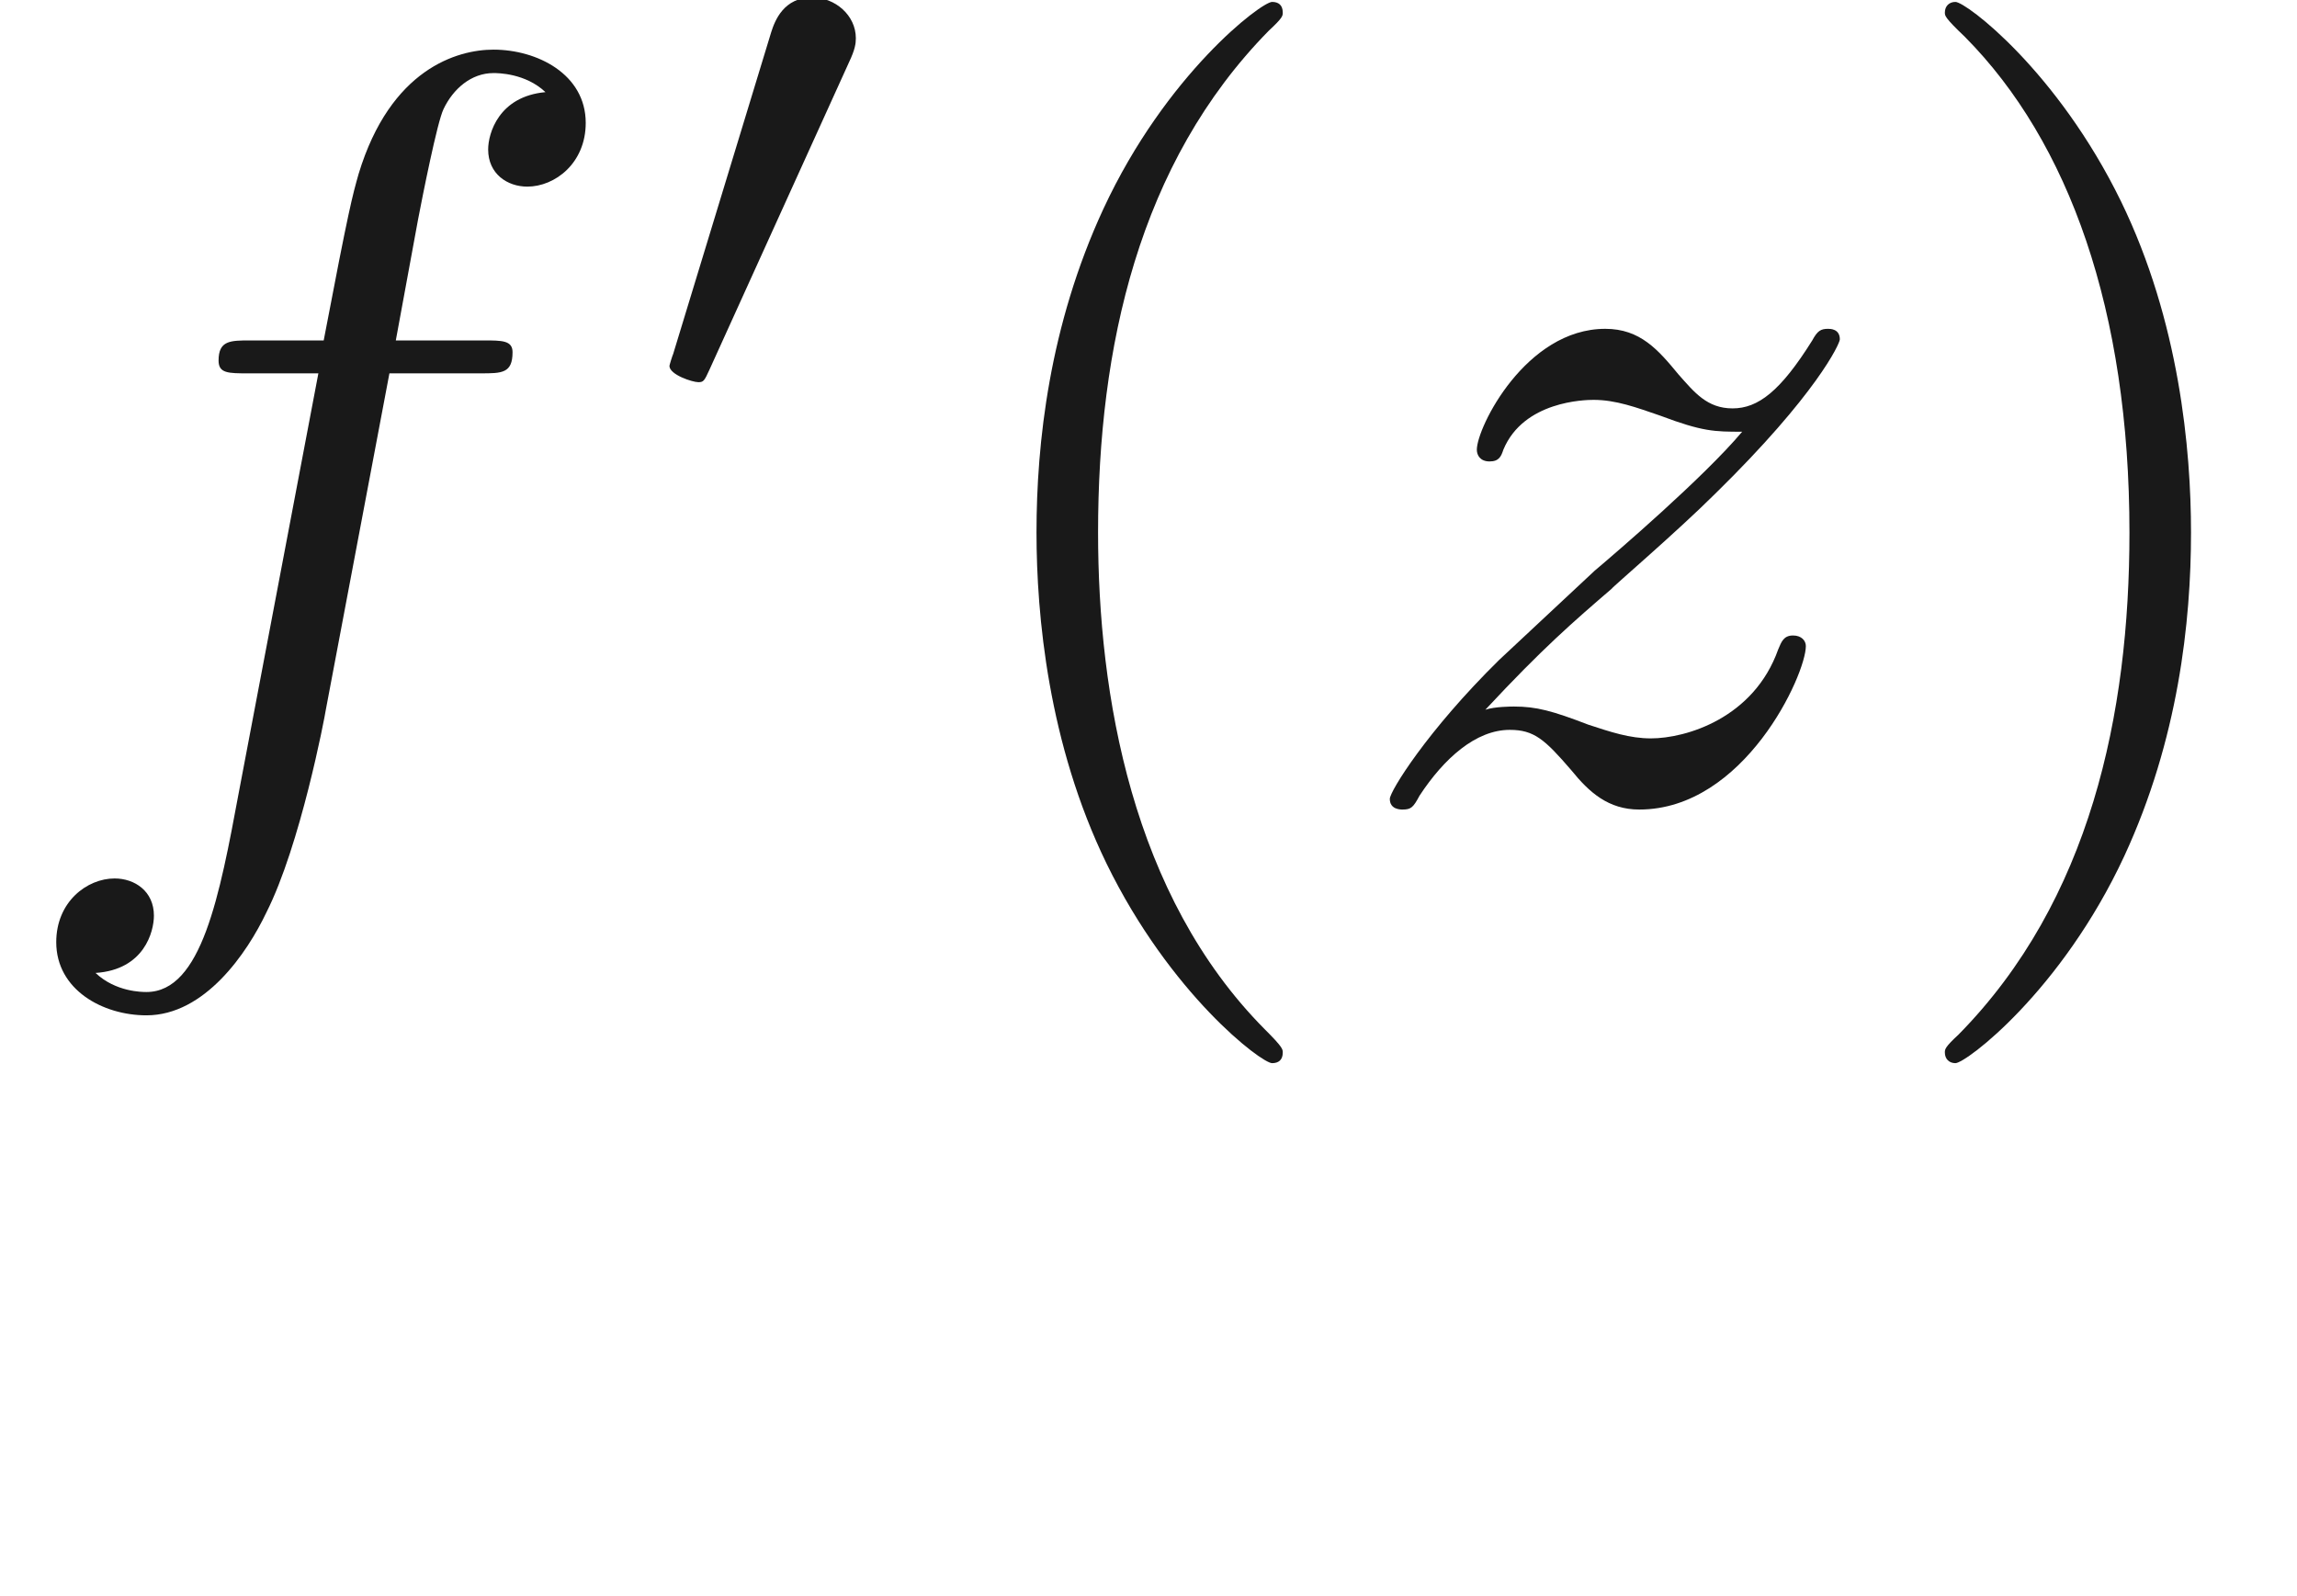
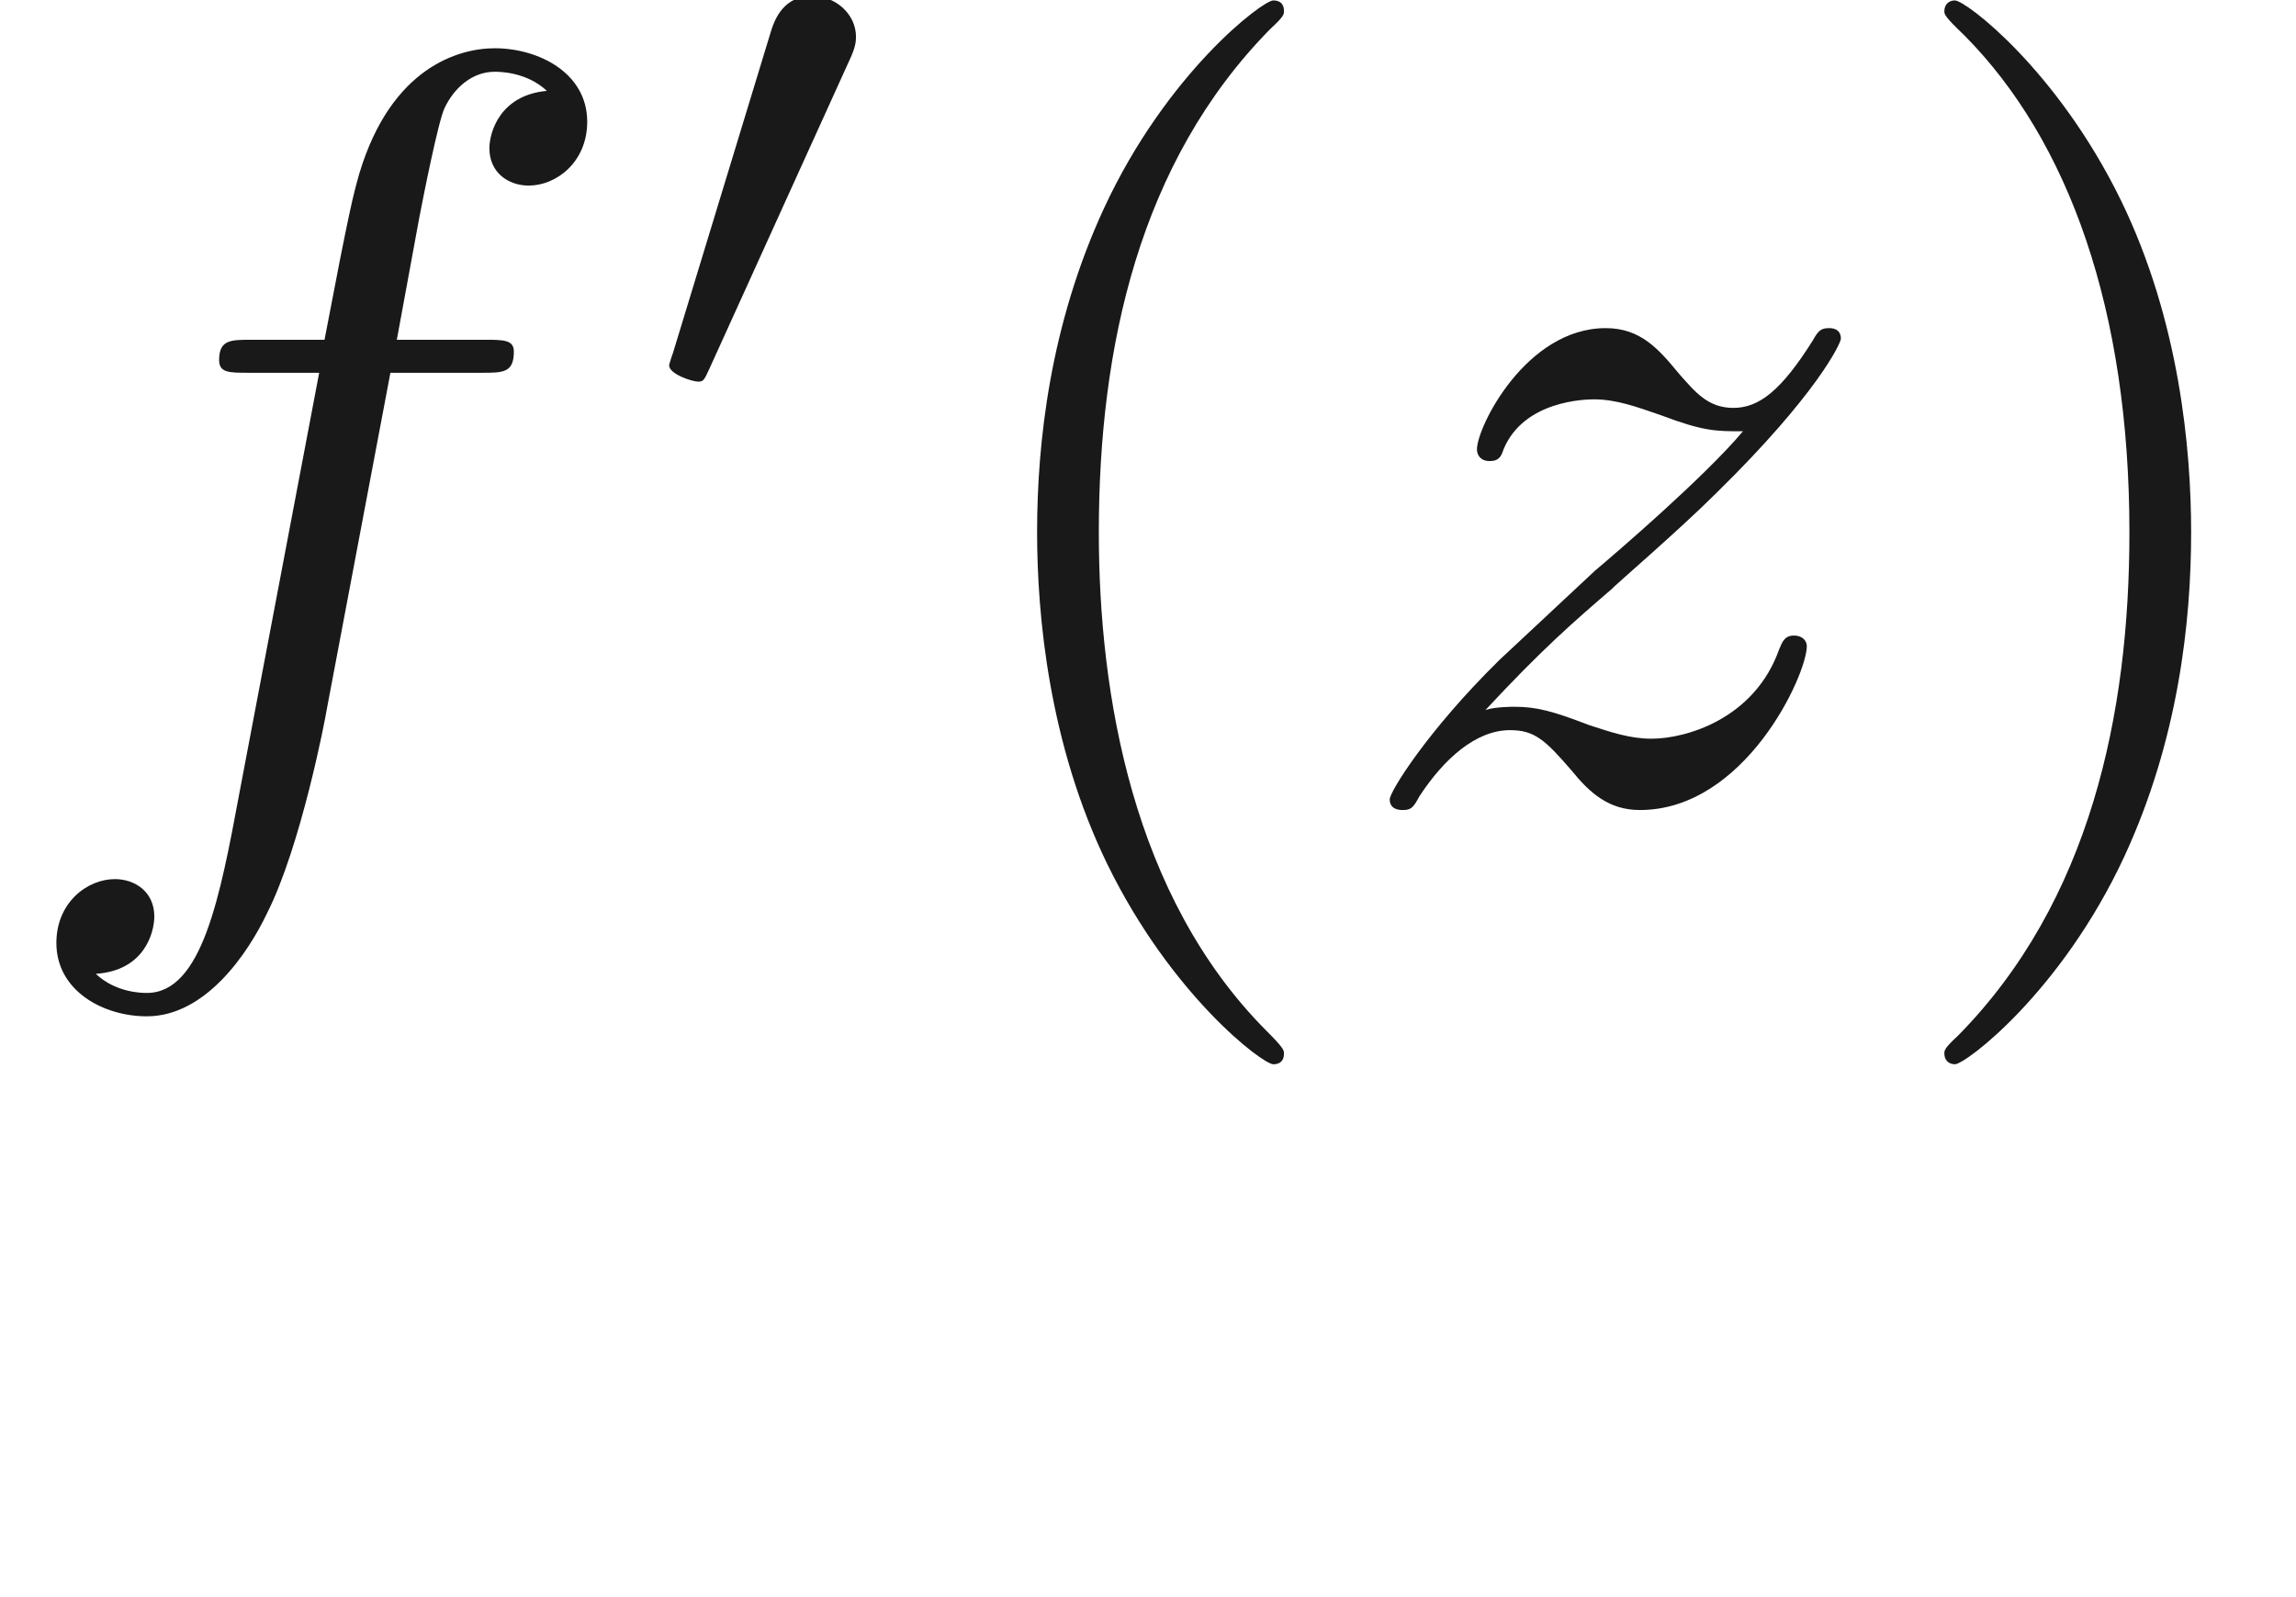
- <svg xmlns="http://www.w3.org/2000/svg" xmlns:ns1="http://github.com/leegao/readme2tex/" xmlns:xlink="http://www.w3.org/1999/xlink" height="14.98pt" ns1:offset="2.490599999999997" version="1.1" viewBox="-52.075 -69.527 21.565 14.98" width="21.565pt">
+ <svg xmlns="http://www.w3.org/2000/svg" xmlns:ns1="http://github.com/leegao/readme2tex/" xmlns:xlink="http://www.w3.org/1999/xlink" height="14.951pt" ns1:offset="2.481319999999995" version="1.1" viewBox="-52.093 -69.513 21.501 14.951" width="21.501pt">
  <defs>
    <path d="M2.022 -3.292C2.078 -3.41 2.085 -3.466 2.085 -3.515C2.085 -3.731 1.89 -3.898 1.674 -3.898C1.409 -3.898 1.325 -3.682 1.29 -3.571L0.37 -0.551C0.363 -0.537 0.335 -0.446 0.335 -0.439C0.335 -0.356 0.551 -0.286 0.607 -0.286C0.656 -0.286 0.663 -0.3 0.711 -0.404L2.022 -3.292Z" id="g0-48" />
-     <path d="M3.656 -3.985H4.513C4.712 -3.985 4.812 -3.985 4.812 -4.184C4.812 -4.294 4.712 -4.294 4.543 -4.294H3.716L3.925 -5.43C3.965 -5.639 4.105 -6.346 4.164 -6.466C4.254 -6.655 4.423 -6.804 4.633 -6.804C4.672 -6.804 4.932 -6.804 5.121 -6.625C4.682 -6.585 4.583 -6.237 4.583 -6.087C4.583 -5.858 4.762 -5.738 4.951 -5.738C5.21 -5.738 5.499 -5.958 5.499 -6.336C5.499 -6.795 5.041 -7.024 4.633 -7.024C4.294 -7.024 3.666 -6.844 3.367 -5.858C3.308 -5.649 3.278 -5.549 3.039 -4.294H2.351C2.162 -4.294 2.052 -4.294 2.052 -4.105C2.052 -3.985 2.142 -3.985 2.331 -3.985H2.989L2.242 -0.05C2.062 0.917 1.893 1.823 1.375 1.823C1.335 1.823 1.086 1.823 0.897 1.644C1.355 1.614 1.445 1.255 1.445 1.106C1.445 0.877 1.265 0.757 1.076 0.757C0.817 0.757 0.528 0.976 0.528 1.355C0.528 1.803 0.966 2.042 1.375 2.042C1.923 2.042 2.321 1.455 2.501 1.076C2.819 0.448 3.049 -0.757 3.059 -0.827L3.656 -3.985Z" id="g1-102" />
-     <path d="M1.325 -0.827C1.863 -1.405 2.152 -1.654 2.511 -1.963C2.511 -1.973 3.128 -2.501 3.487 -2.859C4.433 -3.786 4.653 -4.264 4.653 -4.304C4.653 -4.403 4.563 -4.403 4.543 -4.403C4.473 -4.403 4.443 -4.384 4.394 -4.294C4.095 -3.816 3.885 -3.656 3.646 -3.656S3.288 -3.806 3.138 -3.975C2.949 -4.204 2.78 -4.403 2.451 -4.403C1.704 -4.403 1.245 -3.477 1.245 -3.268C1.245 -3.218 1.275 -3.158 1.365 -3.158S1.474 -3.208 1.494 -3.268C1.684 -3.726 2.262 -3.736 2.341 -3.736C2.55 -3.736 2.74 -3.666 2.969 -3.587C3.367 -3.437 3.477 -3.437 3.736 -3.437C3.377 -3.009 2.54 -2.291 2.351 -2.132L1.455 -1.295C0.777 -0.628 0.428 -0.06 0.428 0.01C0.428 0.11 0.528 0.11 0.548 0.11C0.628 0.11 0.648 0.09 0.707 -0.02C0.936 -0.369 1.235 -0.638 1.554 -0.638C1.783 -0.638 1.883 -0.548 2.132 -0.259C2.301 -0.05 2.481 0.11 2.77 0.11C3.756 0.11 4.334 -1.156 4.334 -1.425C4.334 -1.474 4.294 -1.524 4.214 -1.524C4.125 -1.524 4.105 -1.465 4.075 -1.395C3.846 -0.747 3.208 -0.558 2.879 -0.558C2.68 -0.558 2.501 -0.618 2.291 -0.687C1.953 -0.817 1.803 -0.857 1.594 -0.857C1.574 -0.857 1.415 -0.857 1.325 -0.827Z" id="g1-122" />
    <path d="M3.298 2.391C3.298 2.361 3.298 2.341 3.128 2.172C1.883 0.917 1.564 -0.966 1.564 -2.491C1.564 -4.224 1.943 -5.958 3.168 -7.203C3.298 -7.323 3.298 -7.342 3.298 -7.372C3.298 -7.442 3.258 -7.472 3.198 -7.472C3.098 -7.472 2.202 -6.795 1.614 -5.529C1.106 -4.433 0.986 -3.328 0.986 -2.491C0.986 -1.714 1.096 -0.508 1.644 0.618C2.242 1.843 3.098 2.491 3.198 2.491C3.258 2.491 3.298 2.461 3.298 2.391Z" id="g2-40" />
    <path d="M2.879 -2.491C2.879 -3.268 2.77 -4.473 2.222 -5.599C1.624 -6.824 0.767 -7.472 0.667 -7.472C0.608 -7.472 0.568 -7.432 0.568 -7.372C0.568 -7.342 0.568 -7.323 0.757 -7.143C1.734 -6.157 2.301 -4.573 2.301 -2.491C2.301 -0.787 1.933 0.966 0.697 2.222C0.568 2.341 0.568 2.361 0.568 2.391C0.568 2.451 0.608 2.491 0.667 2.491C0.767 2.491 1.664 1.813 2.252 0.548C2.76 -0.548 2.879 -1.654 2.879 -2.491Z" id="g2-41" />
    <path d="M3.318 -0.757C3.357 -0.359 3.626 0.06 4.095 0.06C4.304 0.06 4.912 -0.08 4.912 -0.887V-1.445H4.663V-0.887C4.663 -0.309 4.413 -0.249 4.304 -0.249C3.975 -0.249 3.935 -0.697 3.935 -0.747V-2.74C3.935 -3.158 3.935 -3.547 3.577 -3.915C3.188 -4.304 2.69 -4.463 2.212 -4.463C1.395 -4.463 0.707 -3.995 0.707 -3.337C0.707 -3.039 0.907 -2.869 1.166 -2.869C1.445 -2.869 1.624 -3.068 1.624 -3.328C1.624 -3.447 1.574 -3.776 1.116 -3.786C1.385 -4.135 1.873 -4.244 2.192 -4.244C2.68 -4.244 3.248 -3.856 3.248 -2.969V-2.6C2.74 -2.57 2.042 -2.54 1.415 -2.242C0.667 -1.903 0.418 -1.385 0.418 -0.946C0.418 -0.139 1.385 0.11 2.012 0.11C2.67 0.11 3.128 -0.289 3.318 -0.757ZM3.248 -2.391V-1.395C3.248 -0.448 2.531 -0.11 2.082 -0.11C1.594 -0.11 1.186 -0.458 1.186 -0.956C1.186 -1.504 1.604 -2.331 3.248 -2.391Z" id="g2-97" />
+     <path d="M3.656 -3.985H4.513C4.712 -3.985 4.812 -3.985 4.812 -4.184C4.812 -4.294 4.712 -4.294 4.543 -4.294H3.716L3.925 -5.43C3.965 -5.639 4.105 -6.346 4.164 -6.466C4.254 -6.655 4.423 -6.804 4.633 -6.804C4.672 -6.804 4.932 -6.804 5.121 -6.625C4.682 -6.585 4.583 -6.237 4.583 -6.087C4.583 -5.858 4.762 -5.738 4.951 -5.738C5.21 -5.738 5.499 -5.958 5.499 -6.336C5.499 -6.795 5.041 -7.024 4.633 -7.024C4.294 -7.024 3.666 -6.844 3.367 -5.858C3.308 -5.649 3.278 -5.549 3.039 -4.294H2.351C2.162 -4.294 2.052 -4.294 2.052 -4.105C2.052 -3.985 2.142 -3.985 2.331 -3.985H2.989L2.242 -0.05C2.062 0.917 1.893 1.823 1.375 1.823C1.335 1.823 1.086 1.823 0.897 1.644C1.355 1.614 1.445 1.255 1.445 1.106C1.445 0.877 1.265 0.757 1.076 0.757C0.817 0.757 0.528 0.976 0.528 1.355C0.528 1.803 0.966 2.042 1.375 2.042C1.923 2.042 2.321 1.455 2.501 1.076C2.819 0.448 3.049 -0.757 3.059 -0.827L3.656 -3.985Z" id="g1-102" />
+     <path d="M1.325 -0.827C1.863 -1.405 2.152 -1.654 2.511 -1.963C2.511 -1.973 3.128 -2.501 3.487 -2.859C4.433 -3.786 4.653 -4.264 4.653 -4.304C4.653 -4.403 4.563 -4.403 4.543 -4.403C4.473 -4.403 4.443 -4.384 4.394 -4.294C4.095 -3.816 3.885 -3.656 3.646 -3.656S3.288 -3.806 3.138 -3.975C2.949 -4.204 2.78 -4.403 2.451 -4.403C1.704 -4.403 1.245 -3.477 1.245 -3.268C1.245 -3.218 1.275 -3.158 1.365 -3.158S1.474 -3.208 1.494 -3.268C1.684 -3.726 2.262 -3.736 2.341 -3.736C2.55 -3.736 2.74 -3.666 2.969 -3.587C3.367 -3.437 3.477 -3.437 3.736 -3.437C3.377 -3.009 2.54 -2.291 2.351 -2.132L1.455 -1.295C0.777 -0.628 0.428 -0.06 0.428 0.01C0.428 0.11 0.528 0.11 0.548 0.11C0.628 0.11 0.648 0.09 0.707 -0.02C0.936 -0.369 1.235 -0.638 1.554 -0.638C1.783 -0.638 1.883 -0.548 2.132 -0.259C2.301 -0.05 2.481 0.11 2.77 0.11C3.756 0.11 4.334 -1.156 4.334 -1.425C4.334 -1.474 4.294 -1.524 4.214 -1.524C4.125 -1.524 4.105 -1.465 4.075 -1.395C3.846 -0.747 3.208 -0.558 2.879 -0.558C2.68 -0.558 2.501 -0.618 2.291 -0.687C1.953 -0.817 1.803 -0.857 1.594 -0.857C1.574 -0.857 1.415 -0.857 1.325 -0.827Z" id="g1-122" />
  </defs>
  <g fill-opacity="0.9" id="page1">
-     <use x="-52.075" y="-62.037" xlink:href="#g1-102" />
-     <use x="-46.125" y="-65.653" xlink:href="#g0-48" />
-     <use x="-43.33" y="-62.037" xlink:href="#g2-40" />
-     <use x="-39.455" y="-62.037" xlink:href="#g1-122" />
-     <use x="-34.384" y="-62.037" xlink:href="#g2-41" />
+     <use x="-52.093" y="-62.037" xlink:href="#g1-102" />
+     <use x="-46.162" y="-65.653" xlink:href="#g0-48" />
+     <use x="-43.367" y="-62.037" xlink:href="#g2-40" />
+     <use x="-39.507" y="-62.037" xlink:href="#g1-122" />
+     <use x="-34.453" y="-62.037" xlink:href="#g2-41" />
  </g>
</svg>
